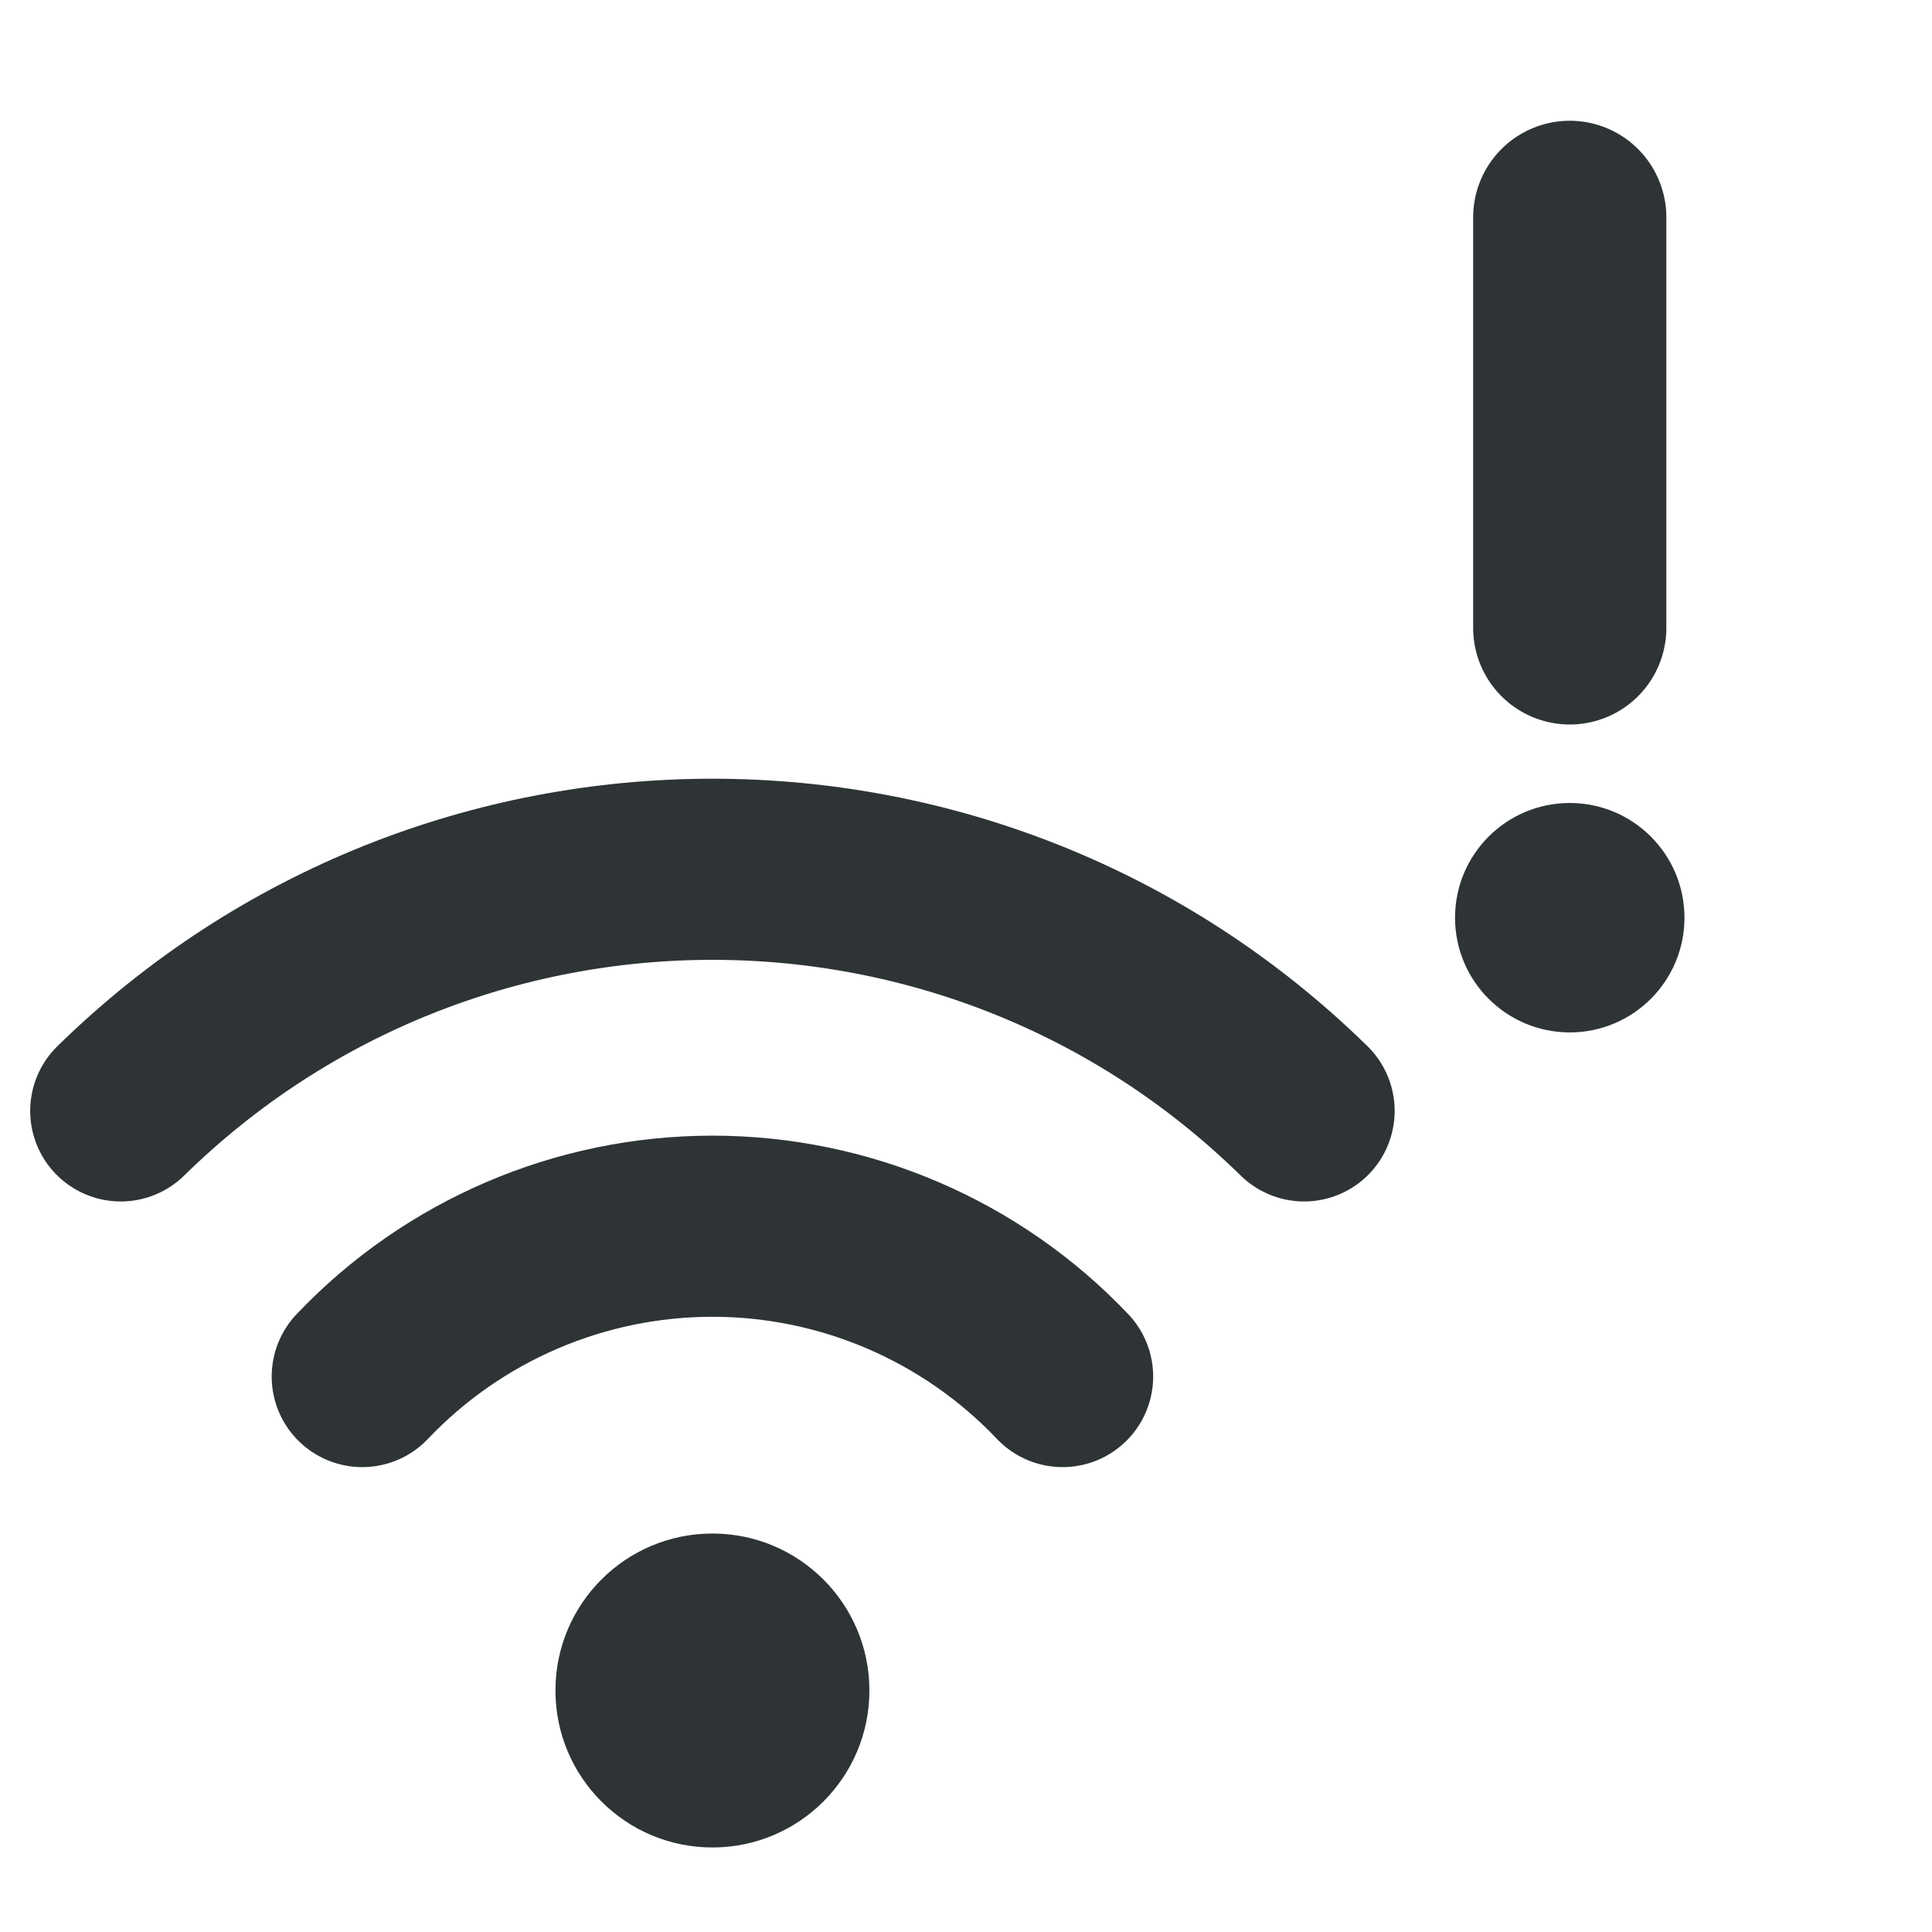
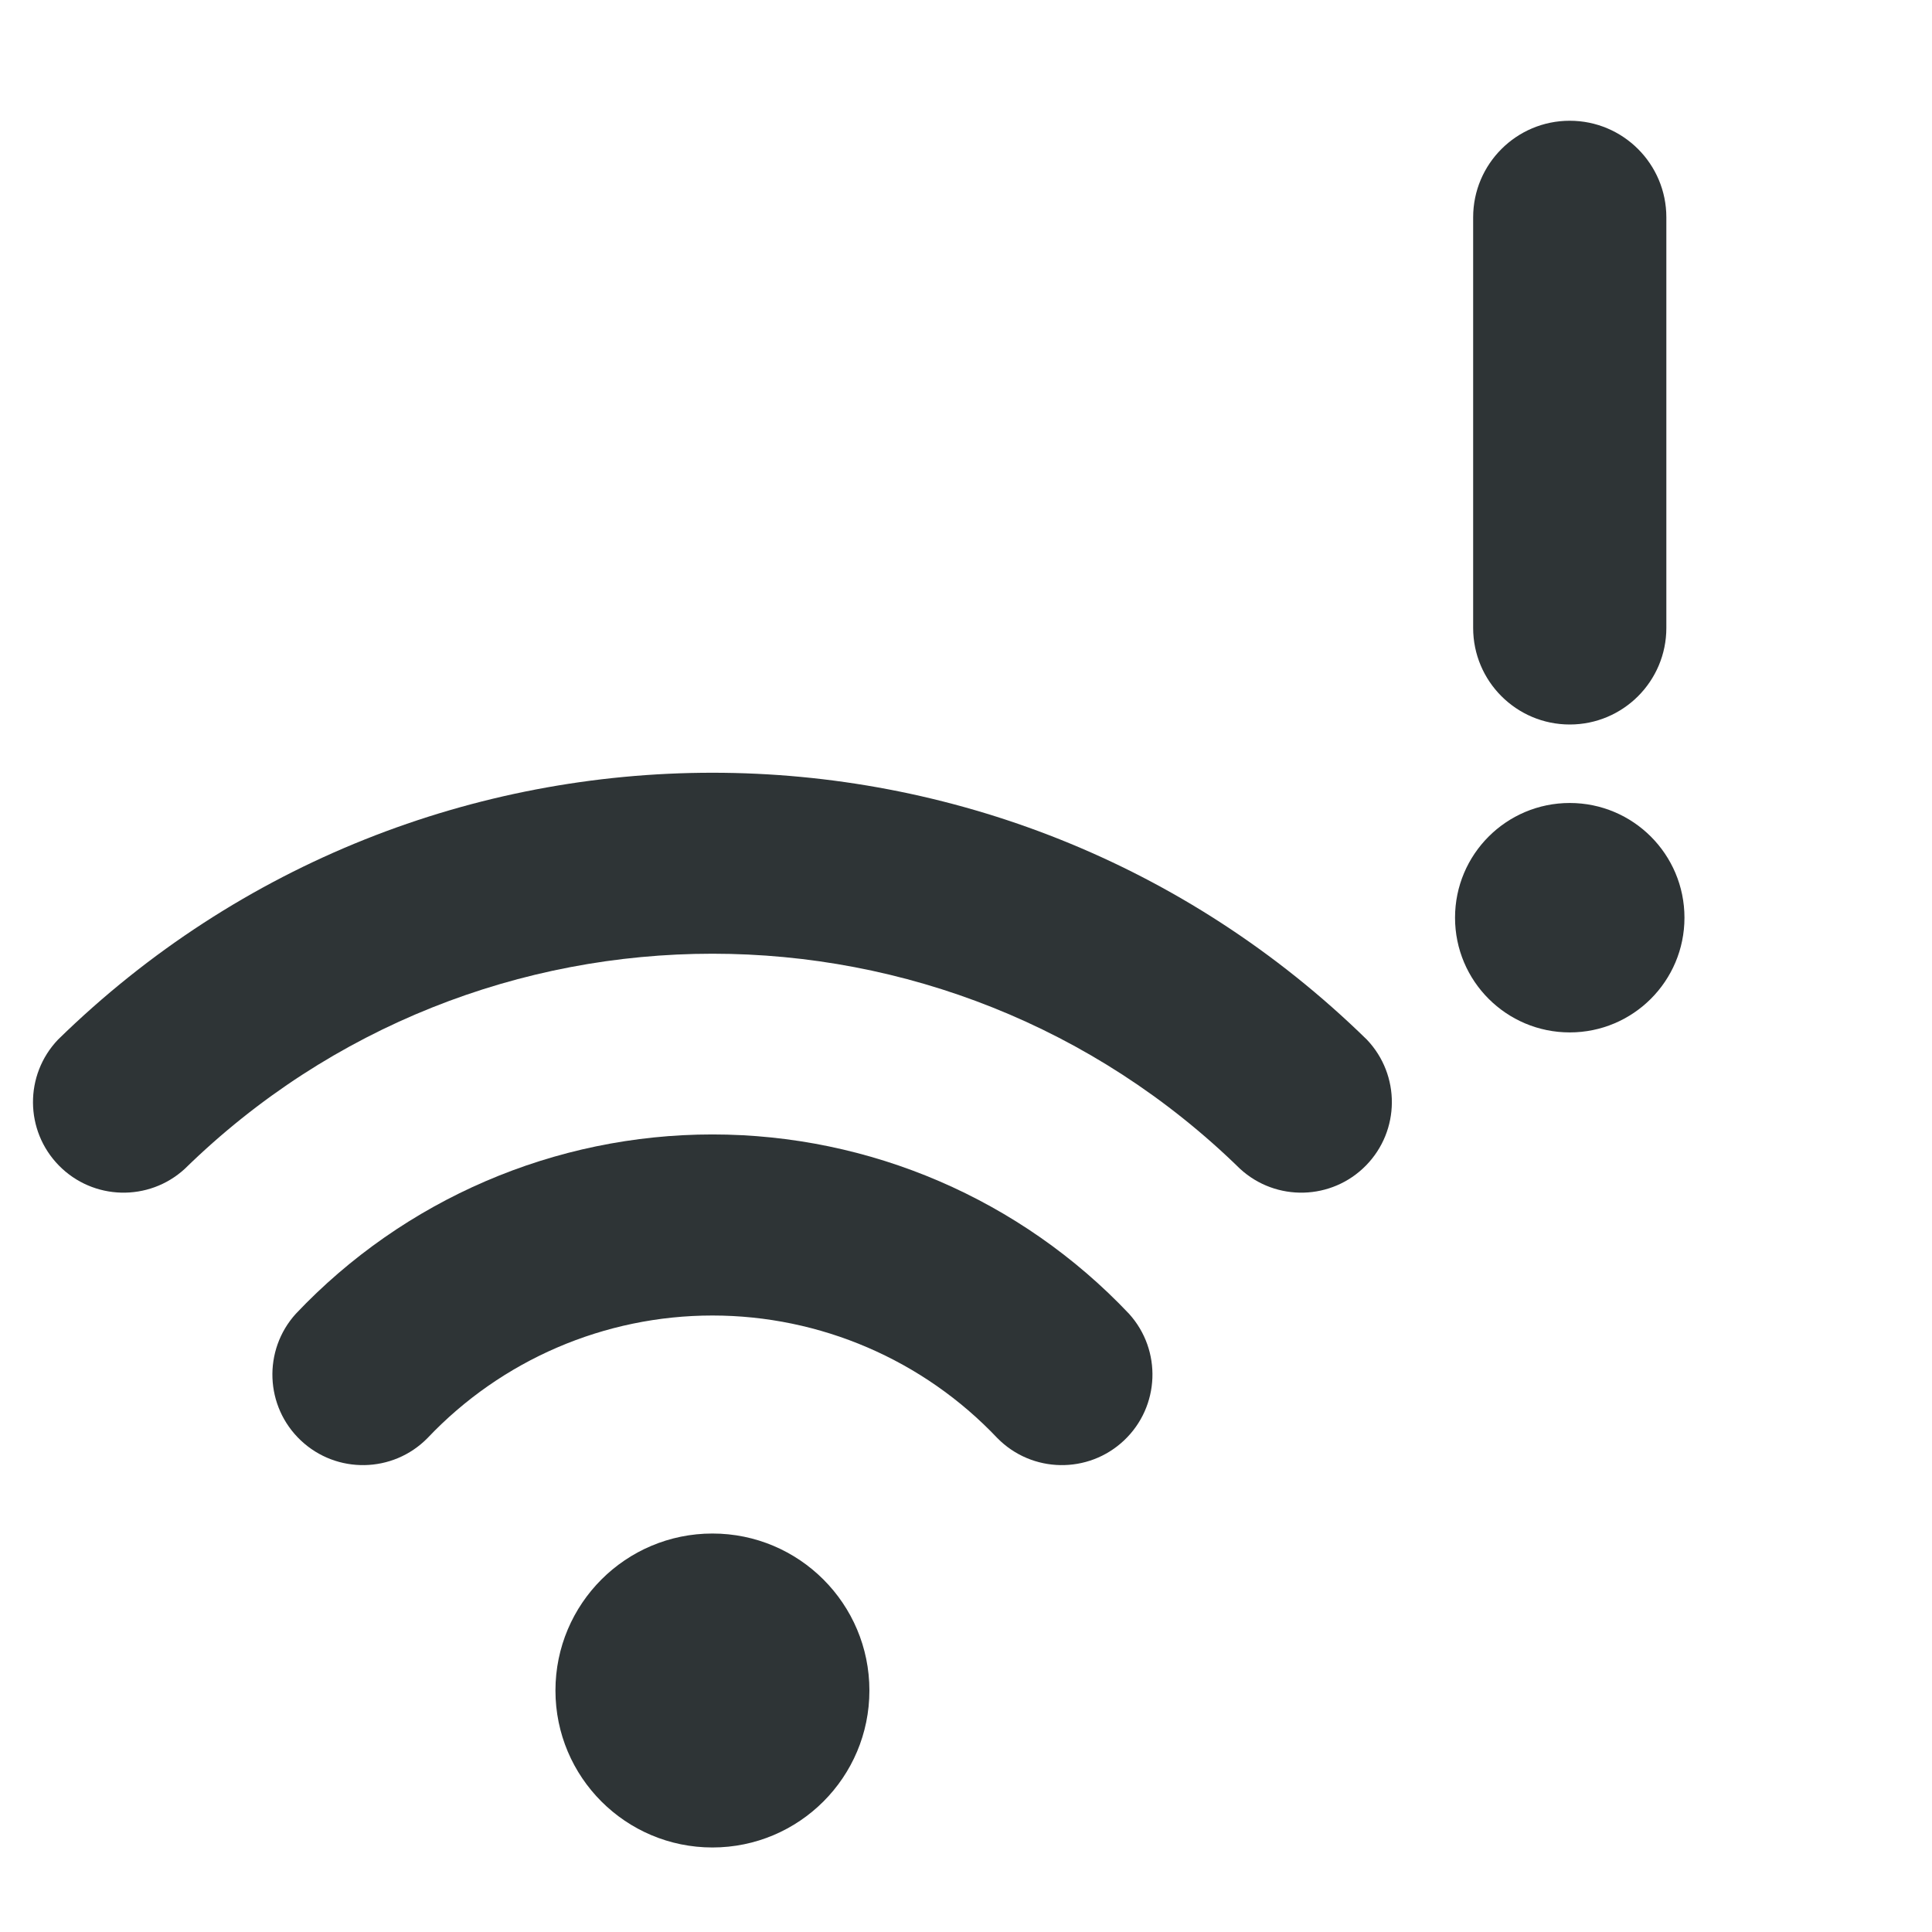
<svg xmlns="http://www.w3.org/2000/svg" width="16" height="16" viewBox="0 0 16 16">
-   <g fill="none" stroke="#2e3436" stroke-linecap="round" stroke-width="1.5">
-     <path d="M1 9.2a7 7 0 0 1 9.8 0" />
-     <path d="M3 11.4a4 4 0 0 1 5.8 0" />
-   </g>
-   <circle cx="5.9" cy="14" r="1.3" fill="#2e3436" />
-   <path d="M13 1.8v3.4" fill="none" stroke="#2e3436" stroke-width="1.6" stroke-linecap="round" />
-   <circle cx="13" cy="7.6" r="0.95" fill="#2e3436" />
+   <style id="current-color-scheme" type="text/css">.ColorScheme-Text { color:#2e3436; }</style>
+   <path class="ColorScheme-Text" fill="currentColor" d="M0.48 8.61A7.75 7.75 0 0 1 11.32 8.61A0.75 0.75 0 0 1 10.27 9.68A6.25 6.25 0 0 0 1.53 9.68A0.75 0.75 0 0 1 0.48 8.61Z" />
+   <path class="ColorScheme-Text" fill="currentColor" d="M2.45 10.88A4.75 4.75 0 0 1 9.35 10.88A0.75 0.75 0 0 1 8.26 11.91A3.25 3.25 0 0 0 3.54 11.91A0.75 0.75 0 0 1 2.45 10.88Z" />
+   <circle class="ColorScheme-Text" fill="currentColor" cx="5.9" cy="14" r="1.3" />
+   <path class="ColorScheme-Text" fill="currentColor" d="M12.2 1.8L12.2 5.2A0.8 0.8 0 0 0 13.8 5.2L13.8 1.8A0.8 0.8 0 0 0 12.2 1.8Z" />
+   <circle class="ColorScheme-Text" fill="currentColor" cx="13" cy="7.6" r="0.95" />
</svg>
